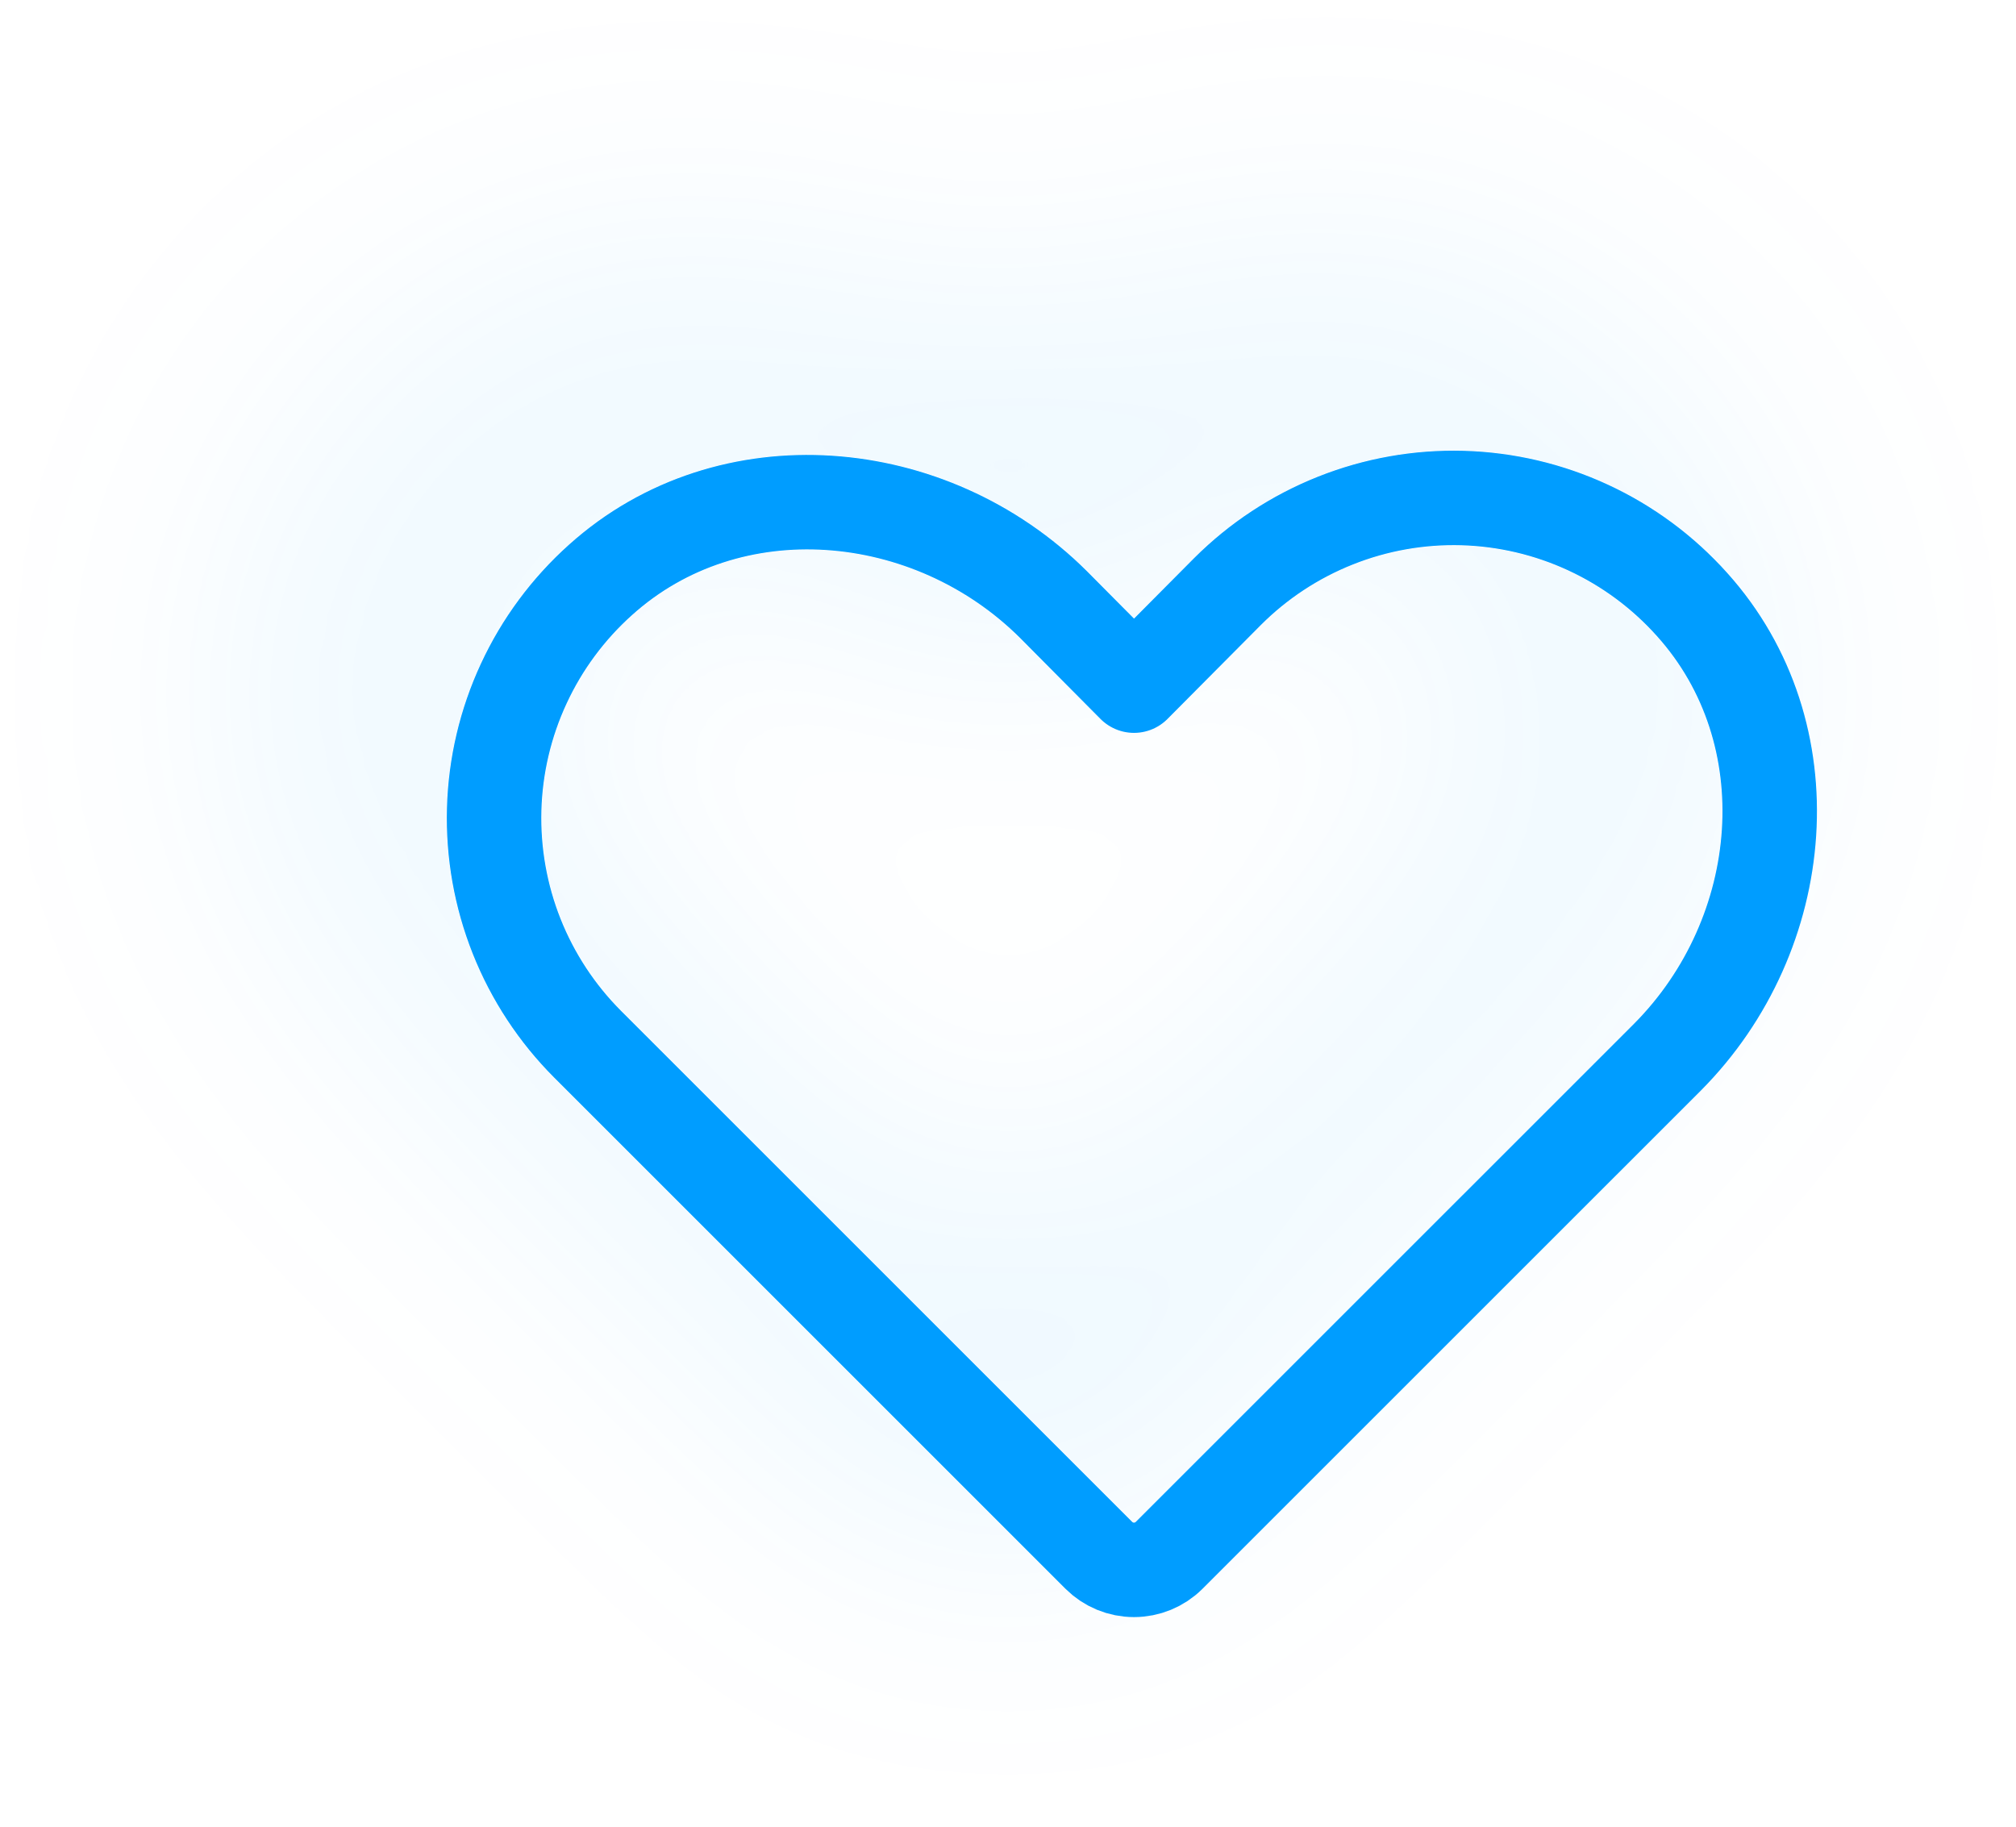
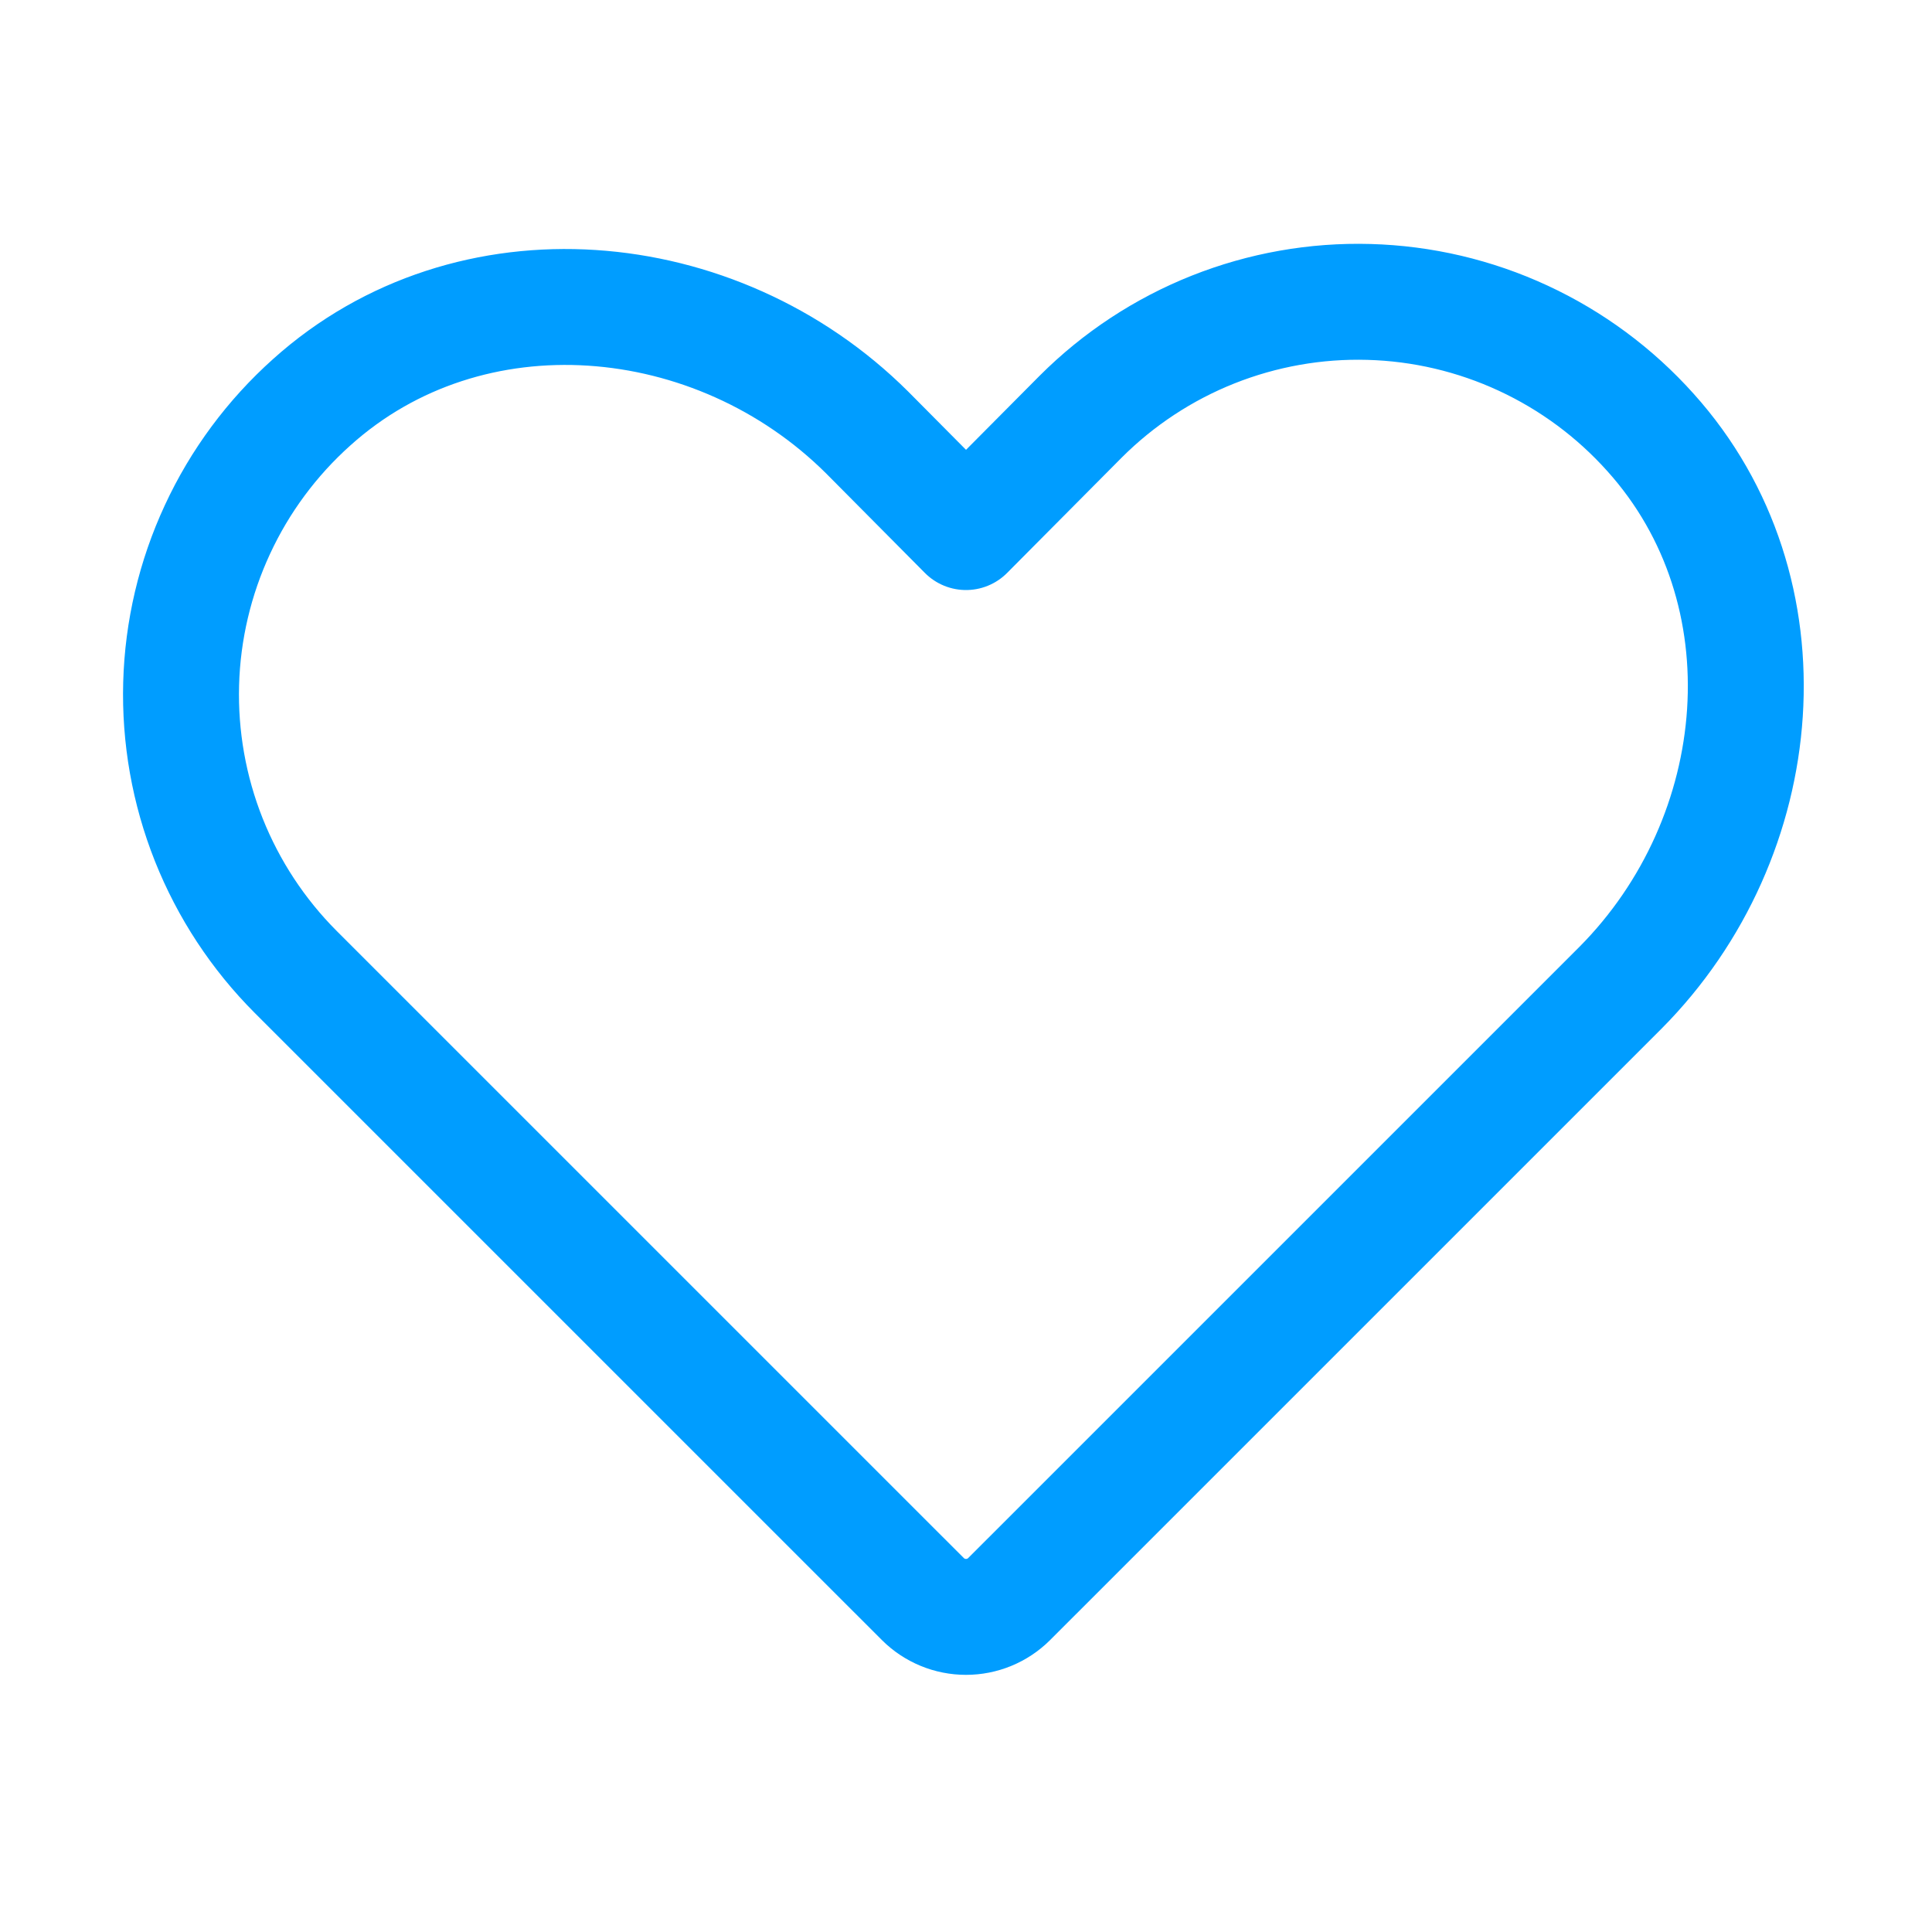
- <svg xmlns="http://www.w3.org/2000/svg" width="64" height="58" viewBox="0 0 64 58" fill="none">
-   <g filter="url(#filter0_d_1410_2284)">
-     <path d="M37.113 49.387L52.934 33.567C56.82 29.66 57.387 23.274 53.715 19.192C52.794 18.163 51.673 17.333 50.42 16.752C49.168 16.171 47.81 15.852 46.43 15.813C45.05 15.775 43.676 16.018 42.394 16.529C41.111 17.039 39.945 17.806 38.969 18.782L36 21.77L33.441 19.192C29.535 15.305 23.148 14.739 19.066 18.41C18.038 19.331 17.207 20.452 16.627 21.705C16.046 22.957 15.726 24.315 15.688 25.695C15.65 27.076 15.893 28.449 16.403 29.732C16.914 31.015 17.68 32.18 18.656 33.157L34.887 49.387C35.183 49.681 35.583 49.845 36 49.845C36.417 49.845 36.817 49.681 37.113 49.387V49.387Z" stroke="#009DFF" stroke-width="3" stroke-linecap="round" stroke-linejoin="round" />
-   </g>
-   <defs>
-     <filter id="filter0_d_1410_2284" x="-3" y="-6" width="70" height="70" filterUnits="userSpaceOnUse" color-interpolation-filters="sRGB">
-       <feFlood flood-opacity="0" result="BackgroundImageFix" />
-       <feColorMatrix in="SourceAlpha" type="matrix" values="0 0 0 0 0 0 0 0 0 0 0 0 0 0 0 0 0 0 127 0" result="hardAlpha" />
-       <feOffset dx="-4" dy="-4" />
-       <feGaussianBlur stdDeviation="5" />
-       <feComposite in2="hardAlpha" operator="out" />
-       <feColorMatrix type="matrix" values="0 0 0 0 0 0 0 0 0 0.616 0 0 0 0 1 0 0 0 0.2 0" />
-       <feBlend mode="normal" in2="BackgroundImageFix" result="effect1_dropShadow_1410_2284" />
-       <feBlend mode="normal" in="SourceGraphic" in2="effect1_dropShadow_1410_2284" result="shape" />
-     </filter>
-   </defs>
+ <svg xmlns="http://www.w3.org/2000/svg" width="50" height="50" viewBox="0 0 50 50" fill="none">
+   <path d="M26.113 41.387L41.934 25.567C45.82 21.66 46.387 15.274 42.715 11.192C41.794 10.163 40.673 9.333 39.42 8.752C38.168 8.171 36.81 7.852 35.43 7.814C34.05 7.775 32.676 8.019 31.393 8.529C30.111 9.039 28.945 9.806 27.969 10.782L25 13.77L22.441 11.192C18.535 7.305 12.148 6.739 8.066 10.411C7.038 11.331 6.207 12.452 5.627 13.705C5.046 14.957 4.726 16.315 4.688 17.695C4.65 19.076 4.893 20.449 5.403 21.732C5.914 23.015 6.68 24.18 7.656 25.157L23.887 41.387C24.183 41.681 24.583 41.845 25 41.845C25.417 41.845 25.817 41.681 26.113 41.387V41.387Z" stroke="#009DFF" stroke-width="3" stroke-linecap="round" stroke-linejoin="round" />
</svg>
